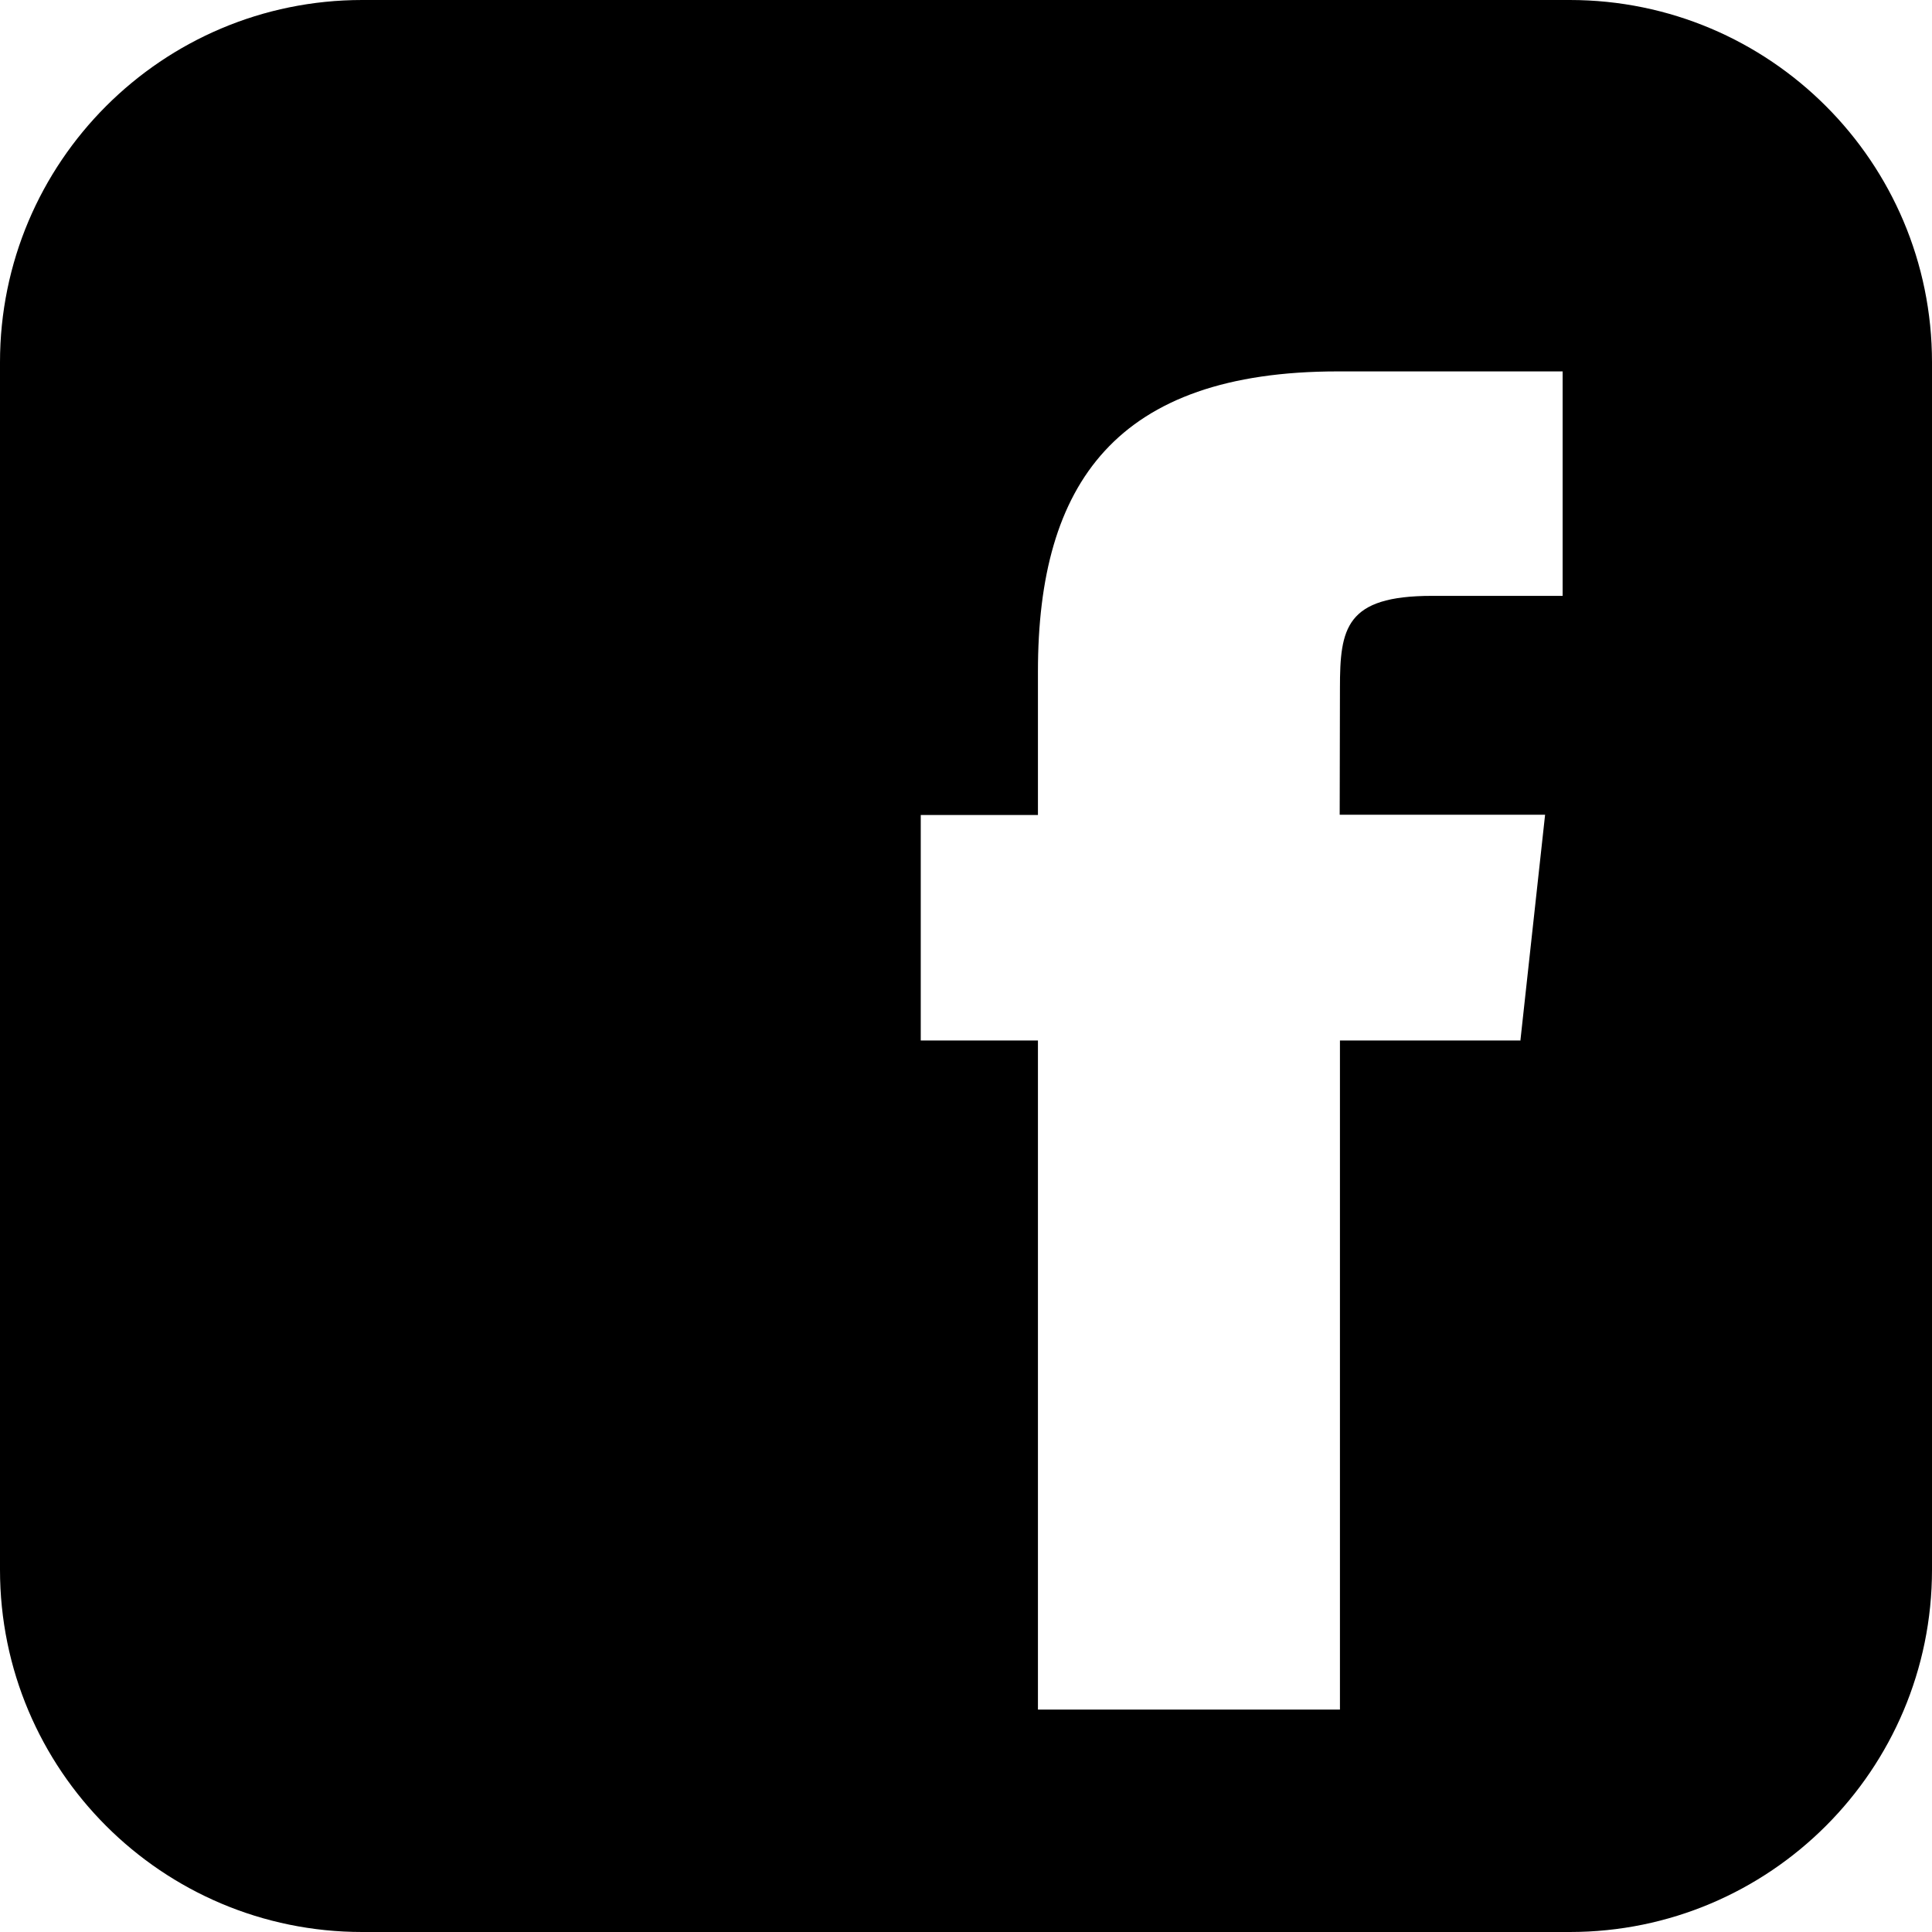
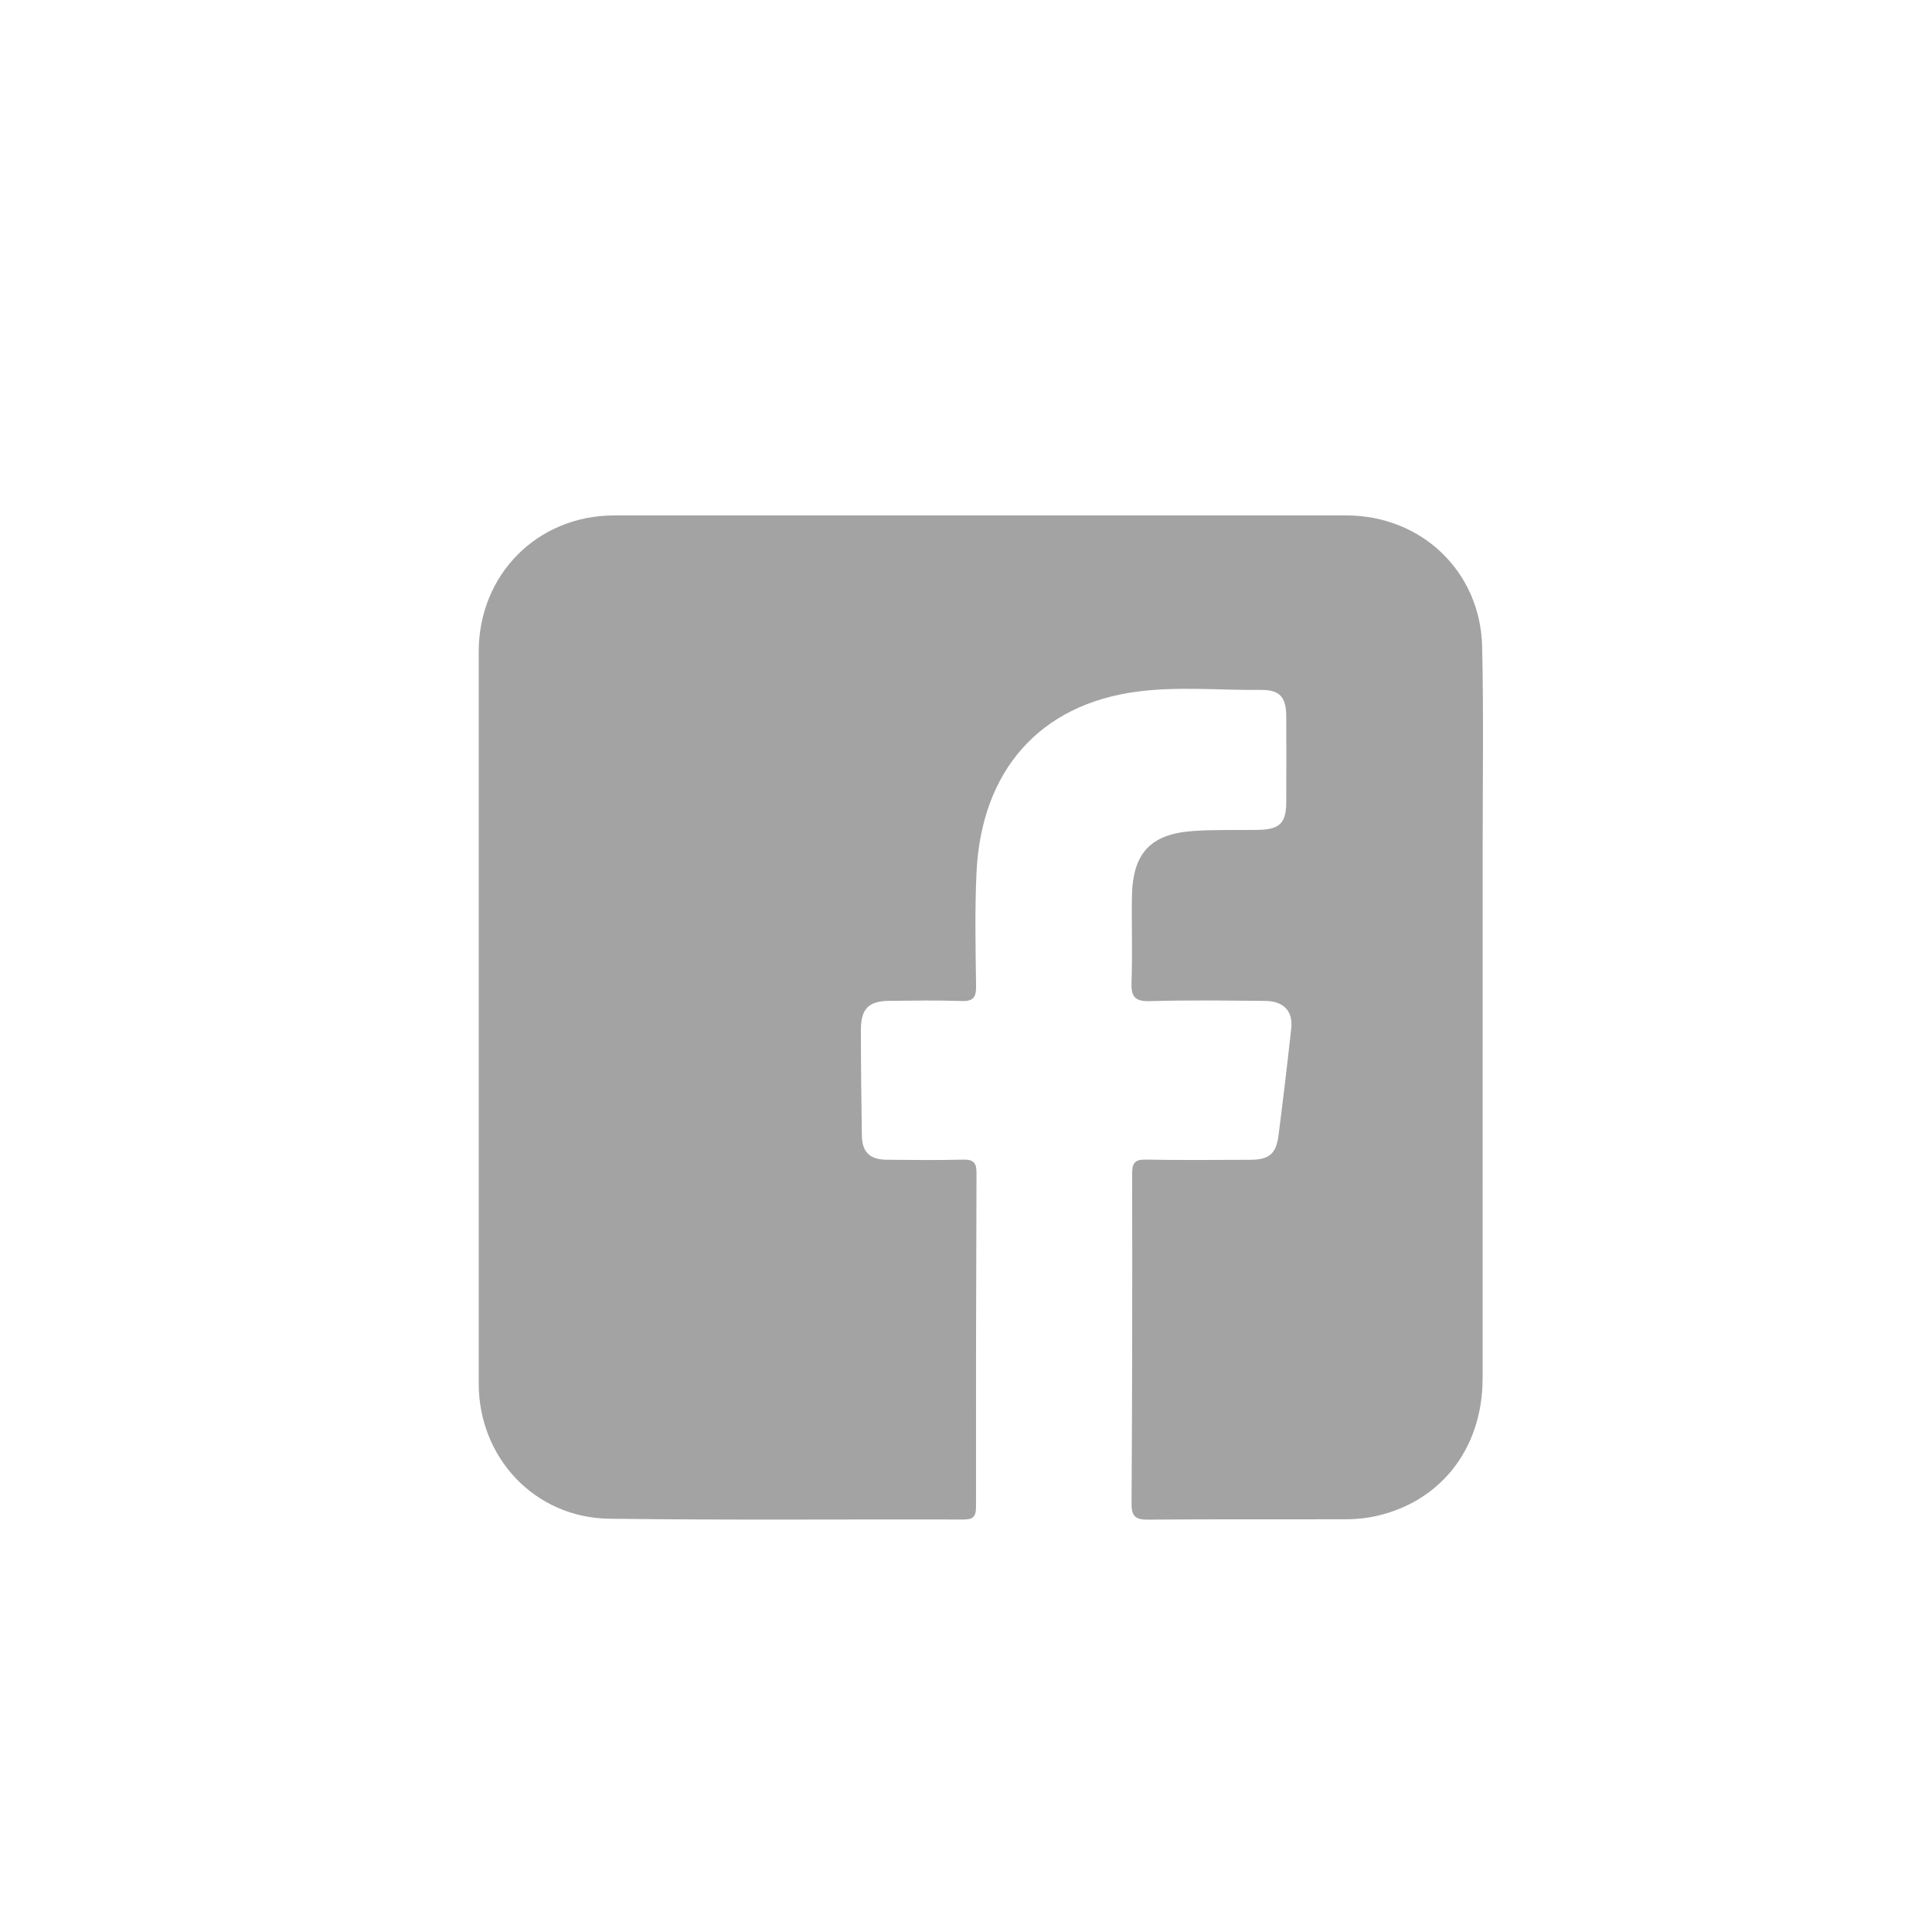
- <svg xmlns="http://www.w3.org/2000/svg" clip-rule="evenodd" fill-rule="evenodd" height="2500" image-rendering="optimizeQuality" shape-rendering="geometricPrecision" text-rendering="geometricPrecision" viewBox="0 0 7600 7600" width="2500">
-   <path d="M6175 0H1425C638 0 0 638 0 1425v4750c0 787 638 1425 1425 1425h4750c787 0 1425-638 1425-1425V1425C7600 638 6962 0 6175 0zm-193 4093h-711v2632H4083V4093h-461v-887h461v-565c0-740 308-1180 1180-1180h884v883h-514c-340 0-362 127-362 363l-1 498h808l-97 887z" />
+ <svg xmlns="http://www.w3.org/2000/svg" id="Layer_1" data-name="Layer 1" viewBox="0 0 1080 1080">
+   <defs>
+     <style>.cls-1{fill:#a3a3a3;}</style>
+   </defs>
+   <path class="cls-1" d="M267.598,568.463q-0-102.066.004-204.132c.011-43.187,32.843-76.204,75.82-76.209q204.561-.026,409.122-.001c42.028.004,75.048,31.313,75.99,73.428.843,37.72.284,75.472.29,113.21q.025,147.953-.037,295.906c-.051,40.136-24.732,70.461-62.718,77.47a86.224,86.224,0,0,1-15.351,1.158c-36.309.095-72.62-.117-108.926.198-6.993.061-9.285-1.785-9.243-9.039q.543-92.196.323-184.395c-.009-5.855,1.468-7.945,7.613-7.831,19.434.36,38.88.176,58.321.109,10.656-.037,14.558-3.238,15.904-13.734q3.815-29.753,7.089-59.575c1.093-9.798-4.13-15.415-14.665-15.512-21.441-.199-42.896-.486-64.321.131-8.555.246-10.601-2.594-10.293-10.663.611-15.987-.029-32.018.251-48.023.418-23.922,10.282-34.689,33.959-36.407,12.234-.888,24.564-.416,36.849-.65,11.768-.225,15.396-3.841,15.445-15.472q.101-24.015-.003-48.031c-.052-10.83-3.731-14.836-14.187-14.73-23.146.235-46.455-2.068-69.41.984-54.294,7.219-86.864,44.21-89.549,101.1-.997,21.111-.52,42.305-.242,63.455.082,6.228-1.475,8.599-8.072,8.369-13.421-.468-26.87-.225-40.307-.103-11.675.106-16.004,4.364-16.003,16.203.002,19.719.233,39.44.541,59.157.144,9.228,4.452,13.384,13.898,13.48,14.294.145,28.595.268,42.882-.064,5.651-.131,7.32,1.807,7.299,7.345q-.368,93.485-.282,186.971c.005,5.28-1.756,6.864-6.901,6.851-66.041-.171-132.091.429-198.121-.445-41.576-.55-72.944-34.054-72.96-75.518Q267.566,670.958,267.598,568.463Z" />
</svg>
